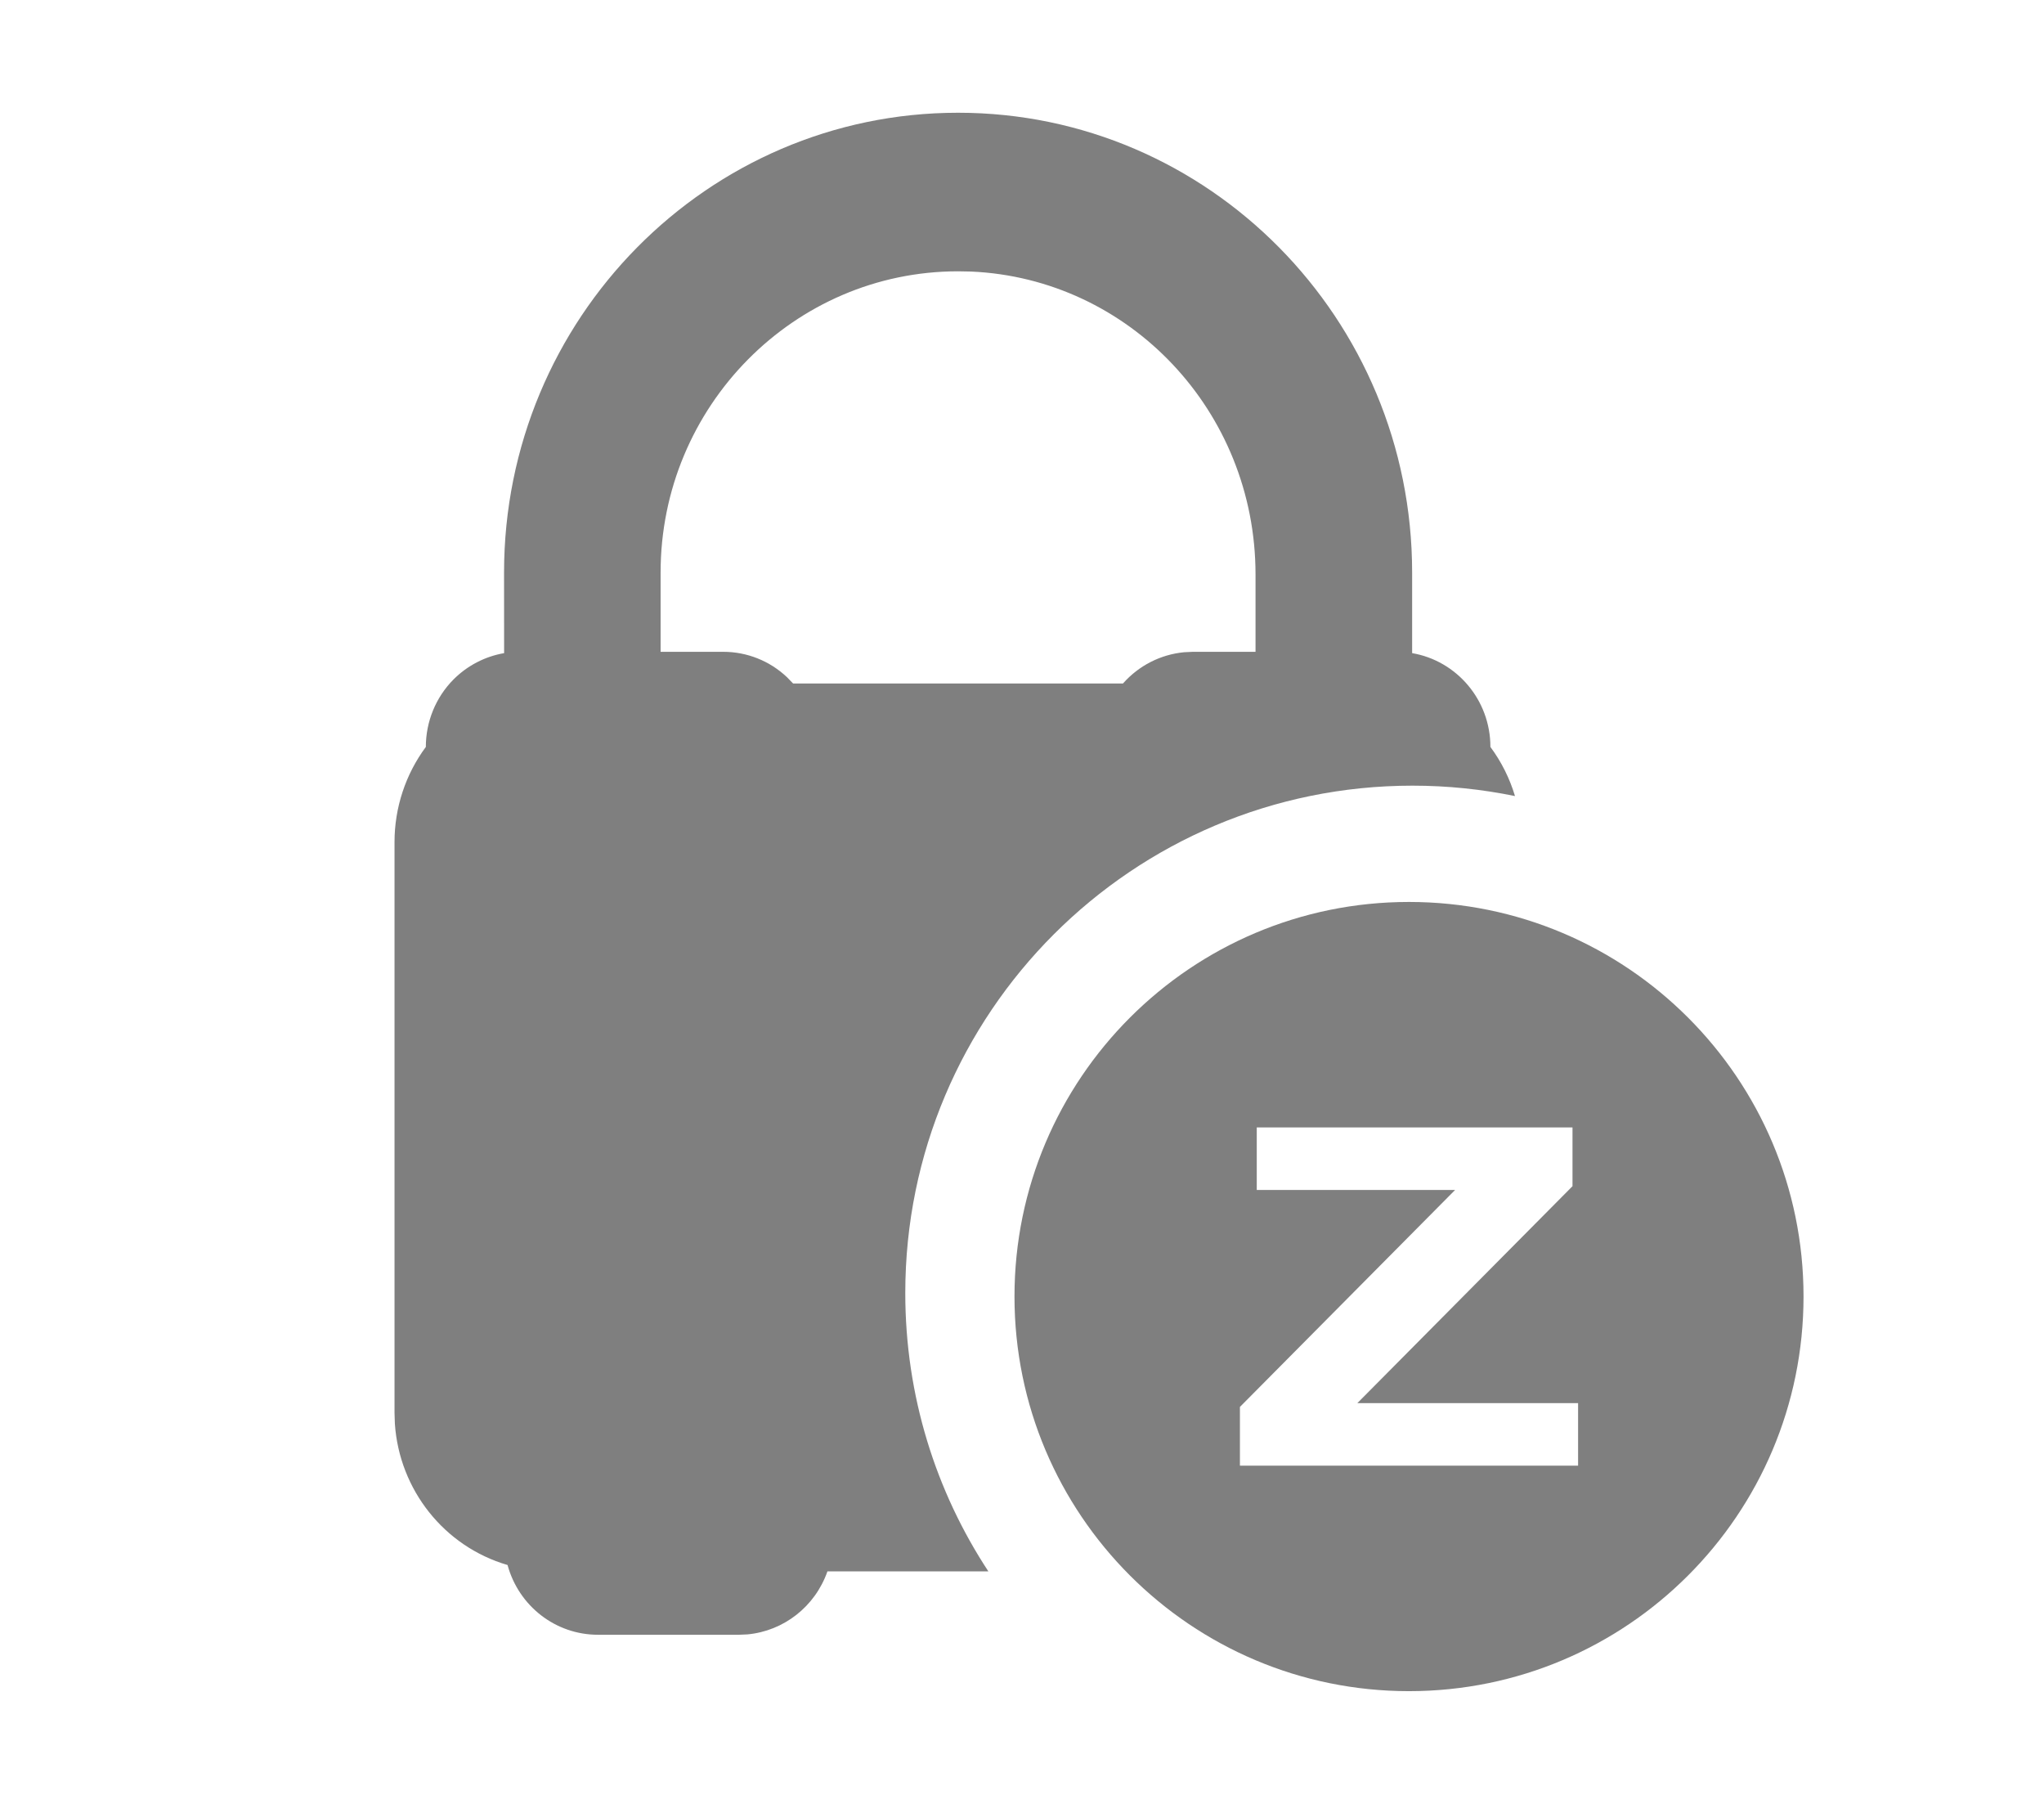
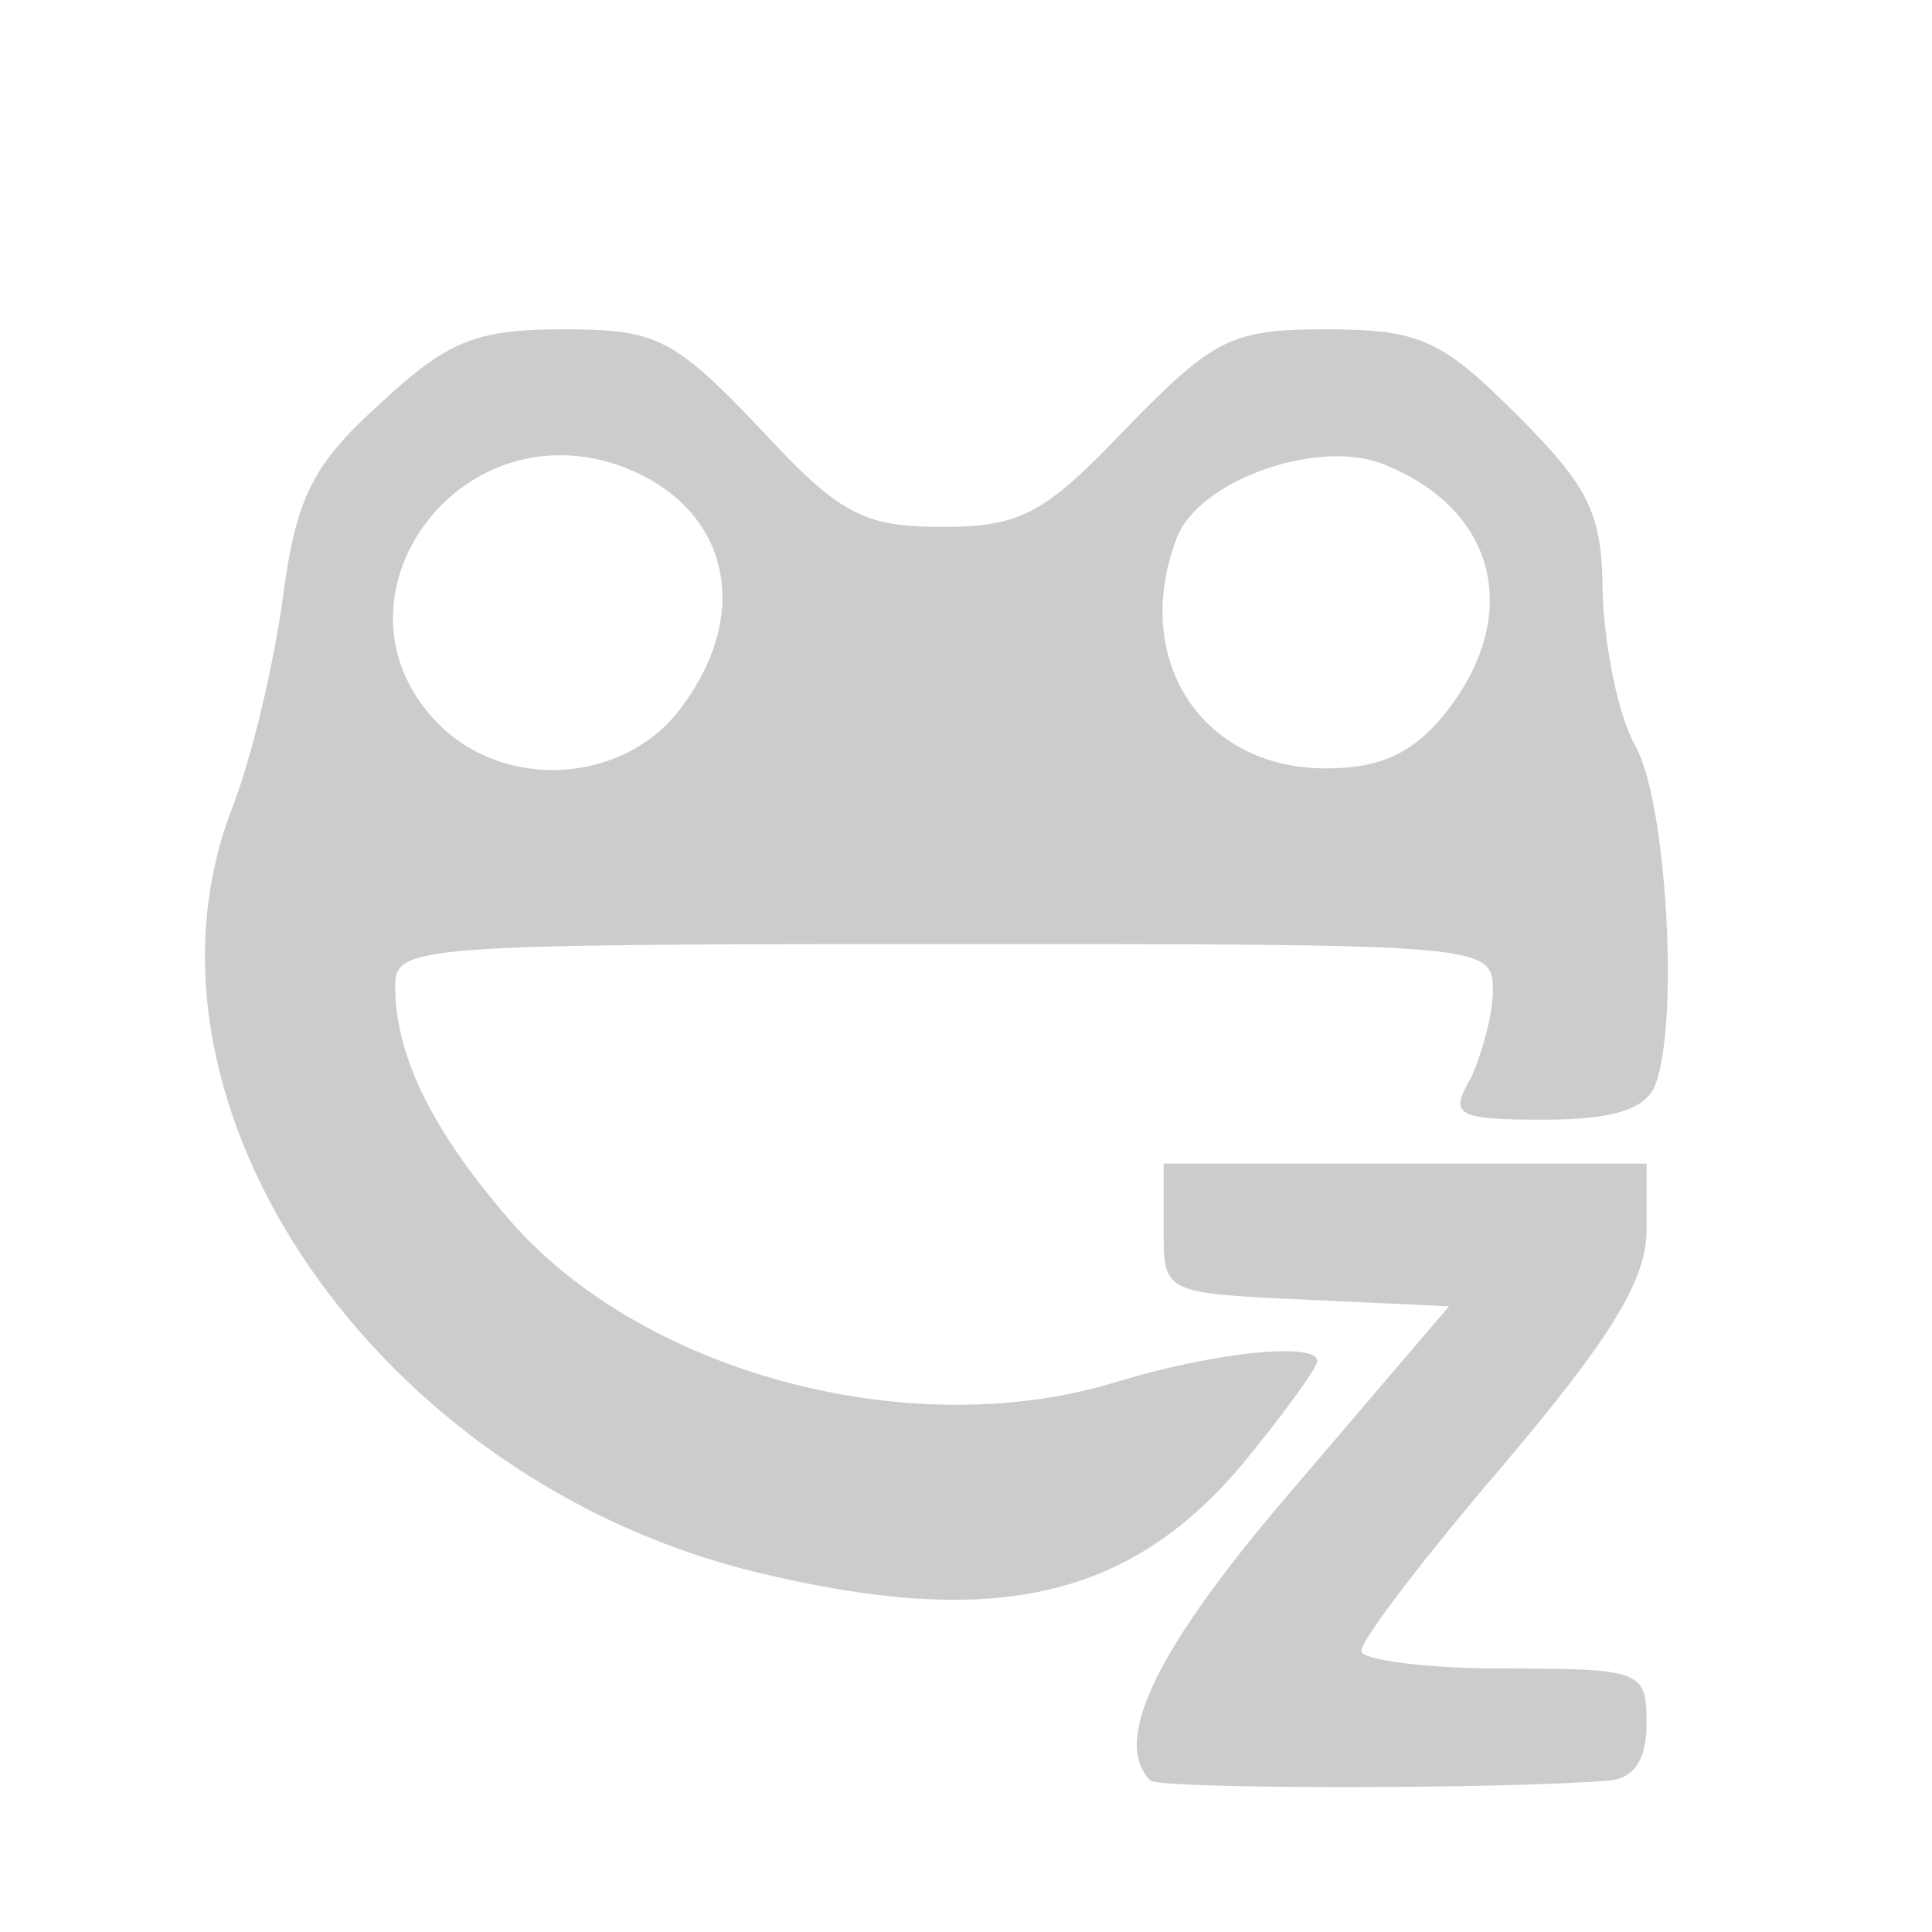
- <svg xmlns="http://www.w3.org/2000/svg" width="34px" height="30px" viewBox="0 0 34 30" version="1.1">
-   <g id="Snoozed" stroke="none" stroke-width="1" fill="none" fill-rule="evenodd" opacity="0.5">
-     <g id="Brand_Mascot-Copy-8" transform="translate(6.5625, 1.875)" fill="#000000" fill-rule="nonzero">
-       <g id="Brand_Mascot" transform="translate(0, 0)">
-         <g id="Pia_Logo_Vertical" transform="translate(0, 0)">
-           <g id="Lock" transform="translate(0, 0)">
-             <path d="M9.374,0 C13.541,0 16.927,3.423 16.927,7.646 L16.927,7.646 L16.927,8.987 C17.666,9.113 18.229,9.763 18.229,10.547 C18.413,10.795 18.55,11.071 18.638,11.364 C18.087,11.251 17.517,11.191 16.934,11.191 C12.274,11.191 8.496,14.969 8.496,19.629 C8.496,21.338 9.004,22.929 9.878,24.258 L7.201,24.258 C6.996,24.844 6.473,25.25 5.87,25.306 L5.729,25.312 L3.385,25.312 C2.683,25.313 2.067,24.838 1.88,24.152 C0.825,23.844 0.081,22.901 0.006,21.805 L2.62900812e-13,21.621 L2.62900812e-13,12.129 C2.62900812e-13,11.558 0.183,11.003 0.521,10.547 C0.521,10.127 0.685,9.725 0.978,9.428 C1.209,9.195 1.505,9.042 1.823,8.987 L1.822,7.646 C1.822,3.423 5.208,0 9.374,0 Z M9.374,2.637 C6.646,2.637 4.426,4.884 4.426,7.646 L4.426,7.646 L4.426,8.965 L5.469,8.965 C5.863,8.965 6.241,9.116 6.527,9.386 L6.63,9.492 L12.117,9.492 C12.38,9.194 12.744,9.009 13.134,8.972 L13.281,8.965 L14.322,8.965 L14.322,7.68 C14.322,4.958 12.218,2.755 9.589,2.641 Z" id="Combined-Shape" />
-           </g>
-         </g>
-       </g>
-     </g>
-     <g id="Group" transform="translate(16.875, 15)" fill="#000000" fill-rule="nonzero">
-       <path d="M6.562,6.67910172e-13 C10.187,6.67910172e-13 13.125,2.938 13.125,6.562 C13.125,10.187 10.187,13.125 6.562,13.125 C2.938,13.125 0,10.187 0,6.562 C0,2.938 2.938,6.67910172e-13 6.562,6.67910172e-13 Z M9.282,3.75 L4.03,3.75 L4.03,4.79 L7.329,4.79 L3.75,8.398 L3.75,9.375 L9.375,9.375 L9.375,8.335 L5.703,8.335 L9.282,4.727 L9.282,3.75 Z" id="Combined-Shape" />
-     </g>
+ <svg xmlns="http://www.w3.org/2000/svg" version="1.0" width="88px" height="88px" viewBox="0 0 88 88" preserveAspectRatio="xMidYMid meet">
+   <g fill="none">
+     <path d="M0 44 l0 -44 44 0 44 0 0 44 0 44 -44 0 -44 0 0 -44z m59 32.4 c0 -1.4 -0.3 -1.4 -1.5 -0.4 -0.8 0.7 -1.5 1.4 -1.5 1.6 0 0.2 0.7 0.4 1.5 0.4 0.8 0 1.5 -0.7 1.5 -1.6z m-11 -8.1 c1.8 -0.6 0.1 -0.9 -6.5 -1.4 -4.9 -0.3 -9.9 -0.9 -11 -1.3 l-2 -0.8 2 1.3 c2.5 1.6 11.5 3.8 13.5 3.4 0.8 -0.2 2.6 -0.7 4 -1.2z m23 -10.8 c1 -1.2 1 -1.5 -0.4 -1.5 -0.9 0 -1.6 0.7 -1.6 1.5 0 0.8 0.2 1.5 0.4 1.5 0.2 0 0.9 -0.7 1.6 -1.5z m-55.8 -11.5 l-0.4 -6 28.1 0 28.1 0 0 4.3 c0 3.1 0.3 3.8 1 2.7 1.3 -2 1.2 -6.4 -0.2 -9.5 -1.3 -2.9 -2.1 -3.1 -3.8 -1 -0.9 1 -3.2 1.5 -7.6 1.5 -7.7 0 -10.4 -2 -10.4 -7.5 l0 -3.5 -7 0 -7 0 0 2.9 c0 1.5 -0.9 4 -2.1 5.5 -1.8 2.3 -2.7 2.6 -8.3 2.6 -3.8 0 -7 -0.6 -8.2 -1.5 -1.9 -1.3 -2.2 -1.2 -3.3 1.1 -1.4 3.1 -1.4 8.4 -0.1 11.8 0.5 1.4 1.1 2.6 1.2 2.6 0.2 0 0.1 -2.7 0 -6z" />
+   </g>
+   <g fill="#cccccc">
+     <path d="M52.4 81.1 c-1.8 -1.8 0.3 -6.1 6.6 -13.4 l7 -8.2 -6.5 -0.3 c-6.5 -0.3 -6.5 -0.3 -6.5 -3.2 l0 -3 11 0 11 0 0 3 c0 2.3 -1.6 4.9 -6.5 10.7 -3.6 4.2 -6.5 8 -6.5 8.5 0 0.4 2.9 0.8 6.5 0.8 6.3 0 6.5 0.1 6.5 2.5 0 1.7 -0.6 2.5 -1.7 2.6 -4.7 0.4 -20.5 0.4 -20.9 0z" />
+     <path d="M34.4 71.6 c-17.2 -4.2 -28.9 -21.2 -23.9 -34.6 1 -2.5 2 -6.9 2.4 -9.9 0.6 -4.5 1.4 -6 4.4 -8.7 3.1 -2.9 4.4 -3.4 8.4 -3.4 4.2 0 5 0.4 8.9 4.5 3.6 3.9 4.7 4.5 8.3 4.5 3.6 0 4.7 -0.6 8.4 -4.5 4 -4.1 4.8 -4.5 9.1 -4.5 4.3 0 5.3 0.5 8.7 3.9 3.3 3.3 3.9 4.5 3.9 8.2 0.1 2.4 0.7 5.5 1.5 6.9 1.4 2.5 2 12.5 0.9 15.4 -0.4 1.1 -1.9 1.6 -5 1.6 -4.1 0 -4.4 -0.2 -3.4 -1.9 0.5 -1.1 1 -2.9 1 -4 0 -2.1 -0.4 -2.1 -25 -2.1 -24.1 0 -25 0.1 -25 1.9 0 3.3 1.8 6.8 5.5 11 6.2 6.8 18.3 9.9 27.5 7 4.3 -1.3 9 -1.8 9 -0.9 0 0.3 -1.6 2.5 -3.5 4.8 -5.2 6.1 -11.4 7.4 -22.1 4.8z m-3.5 -39.2 c3.5 -4.5 2.3 -9.4 -2.7 -11.2 -7.5 -2.6 -13.7 6.3 -8.2 11.8 3 3 8.3 2.7 10.9 -0.6z m35 0 c3.5 -4.5 2.2 -9.3 -3 -11.3 -3 -1.1 -8.3 0.8 -9.3 3.4 -2.1 5.5 1.1 10.5 6.8 10.5 2.5 0 4 -0.7 5.5 -2.6z" />
  </g>
</svg>
